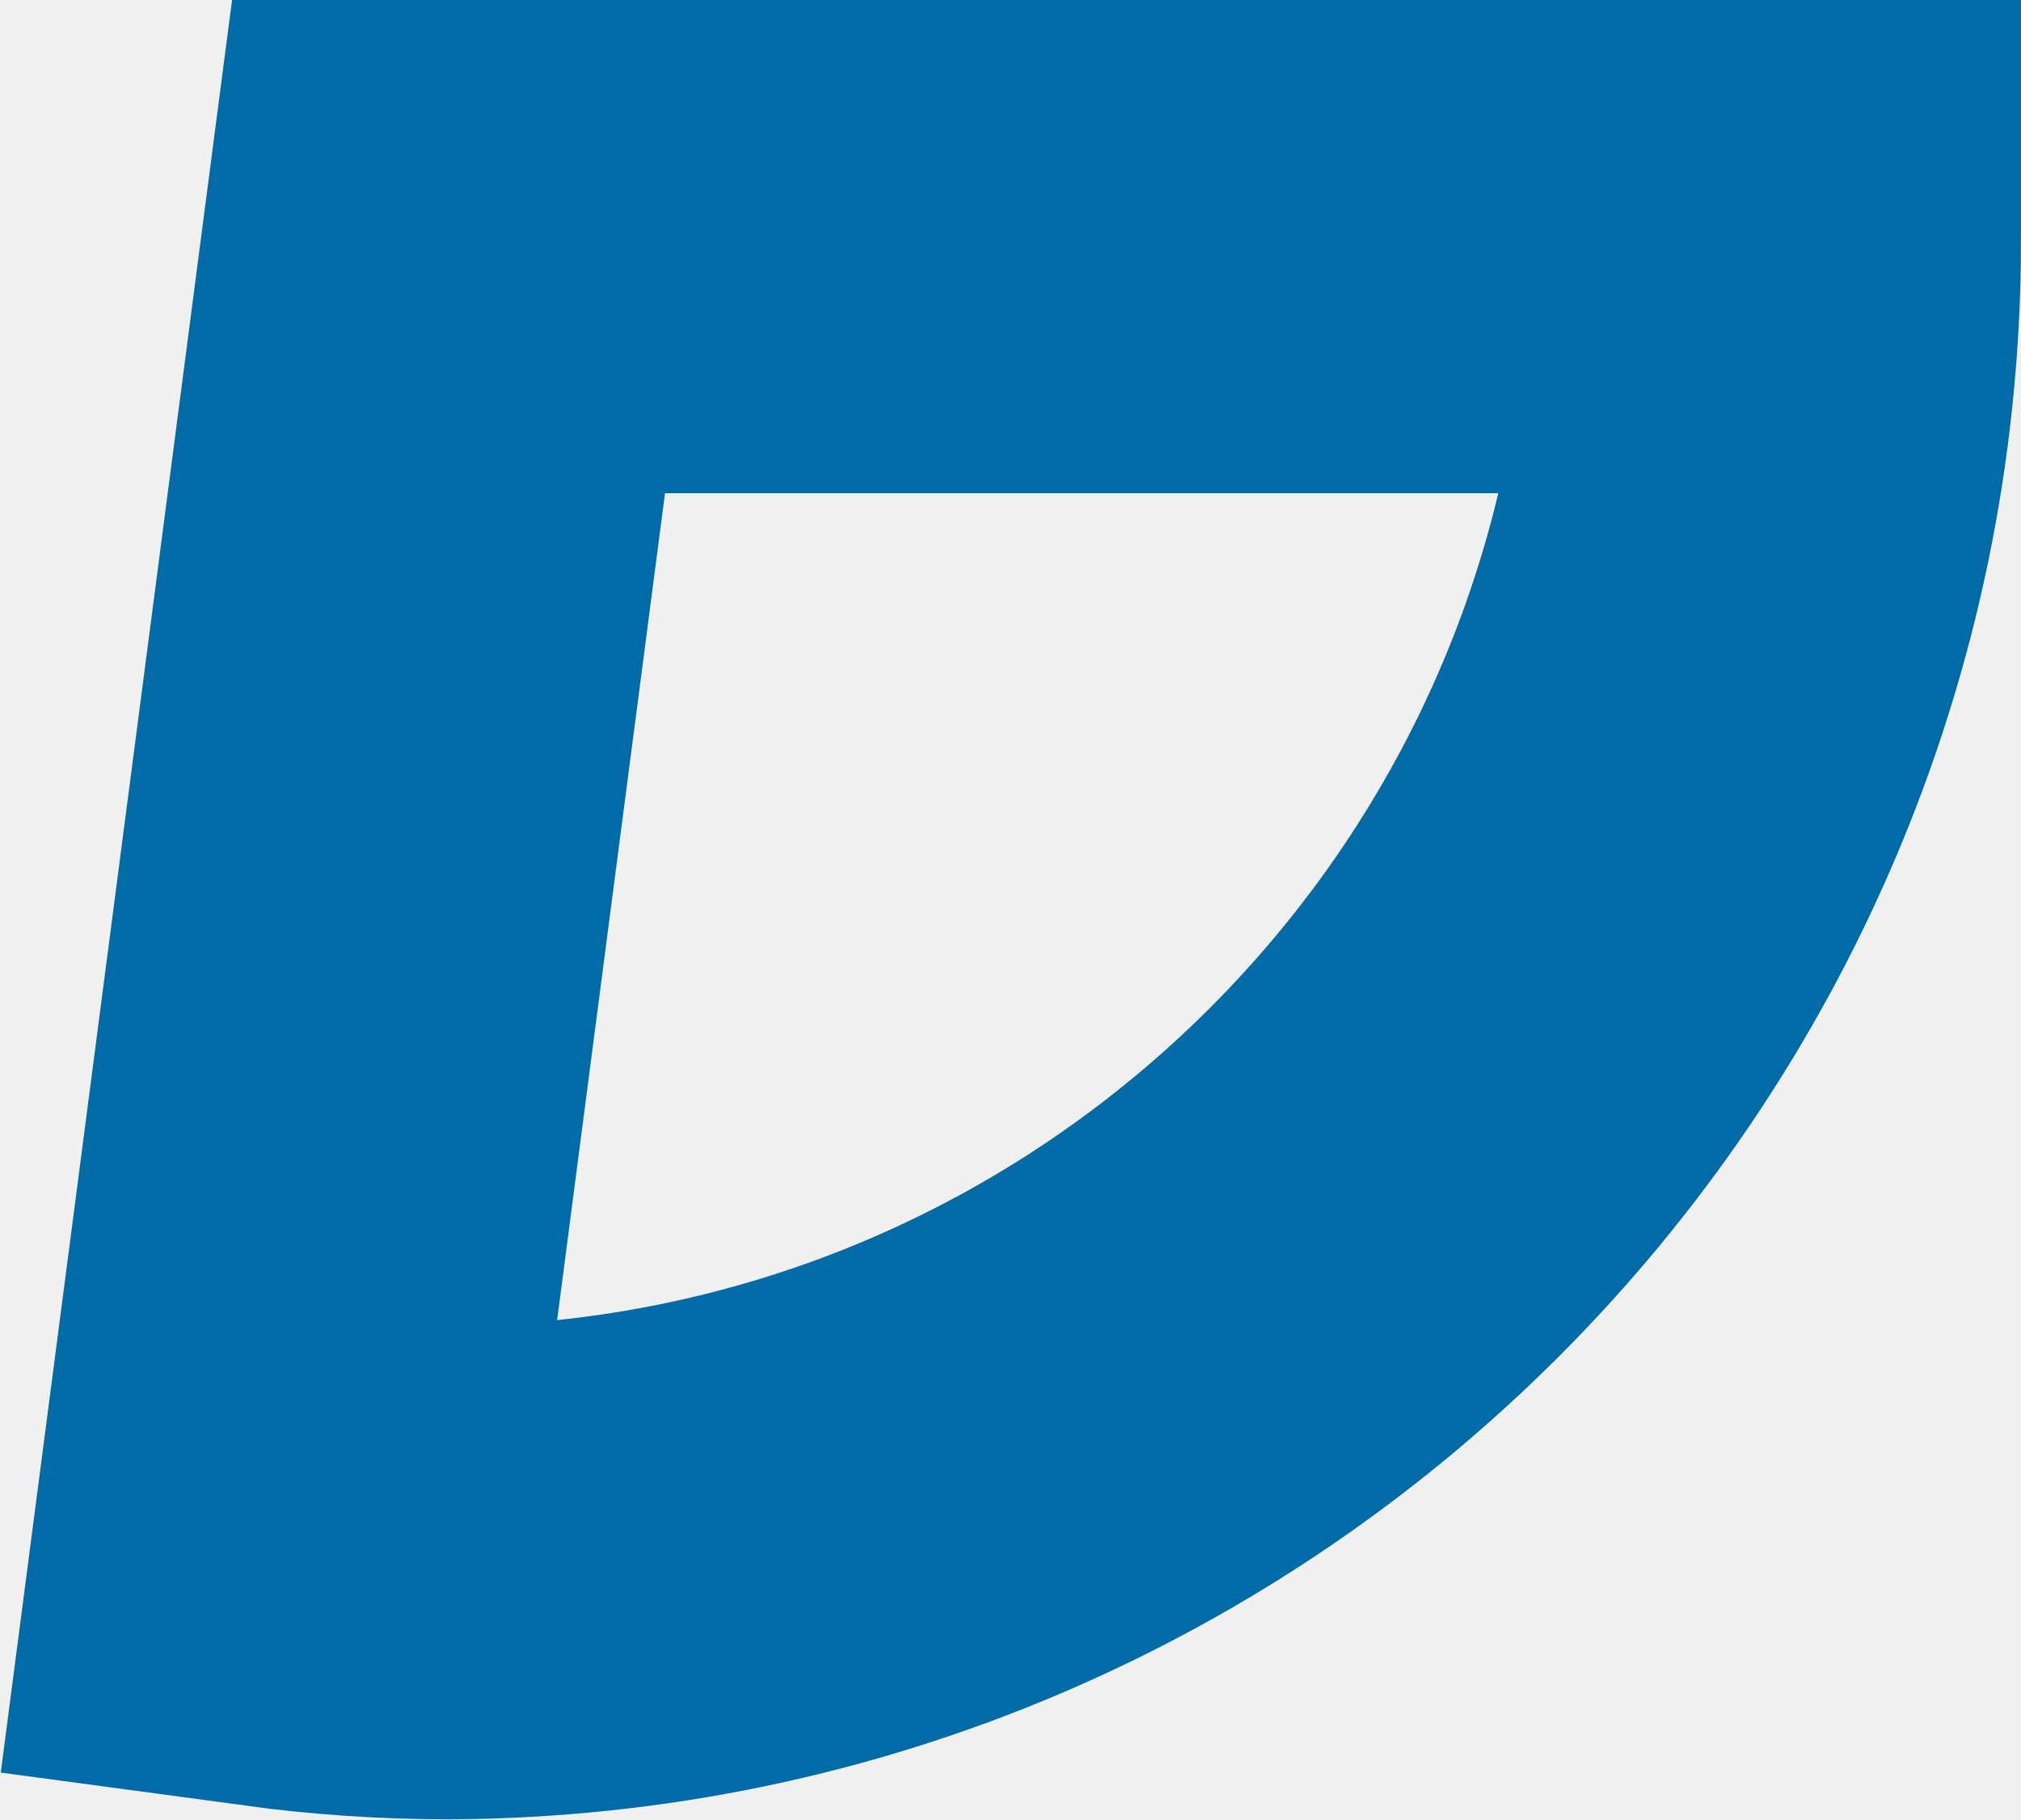
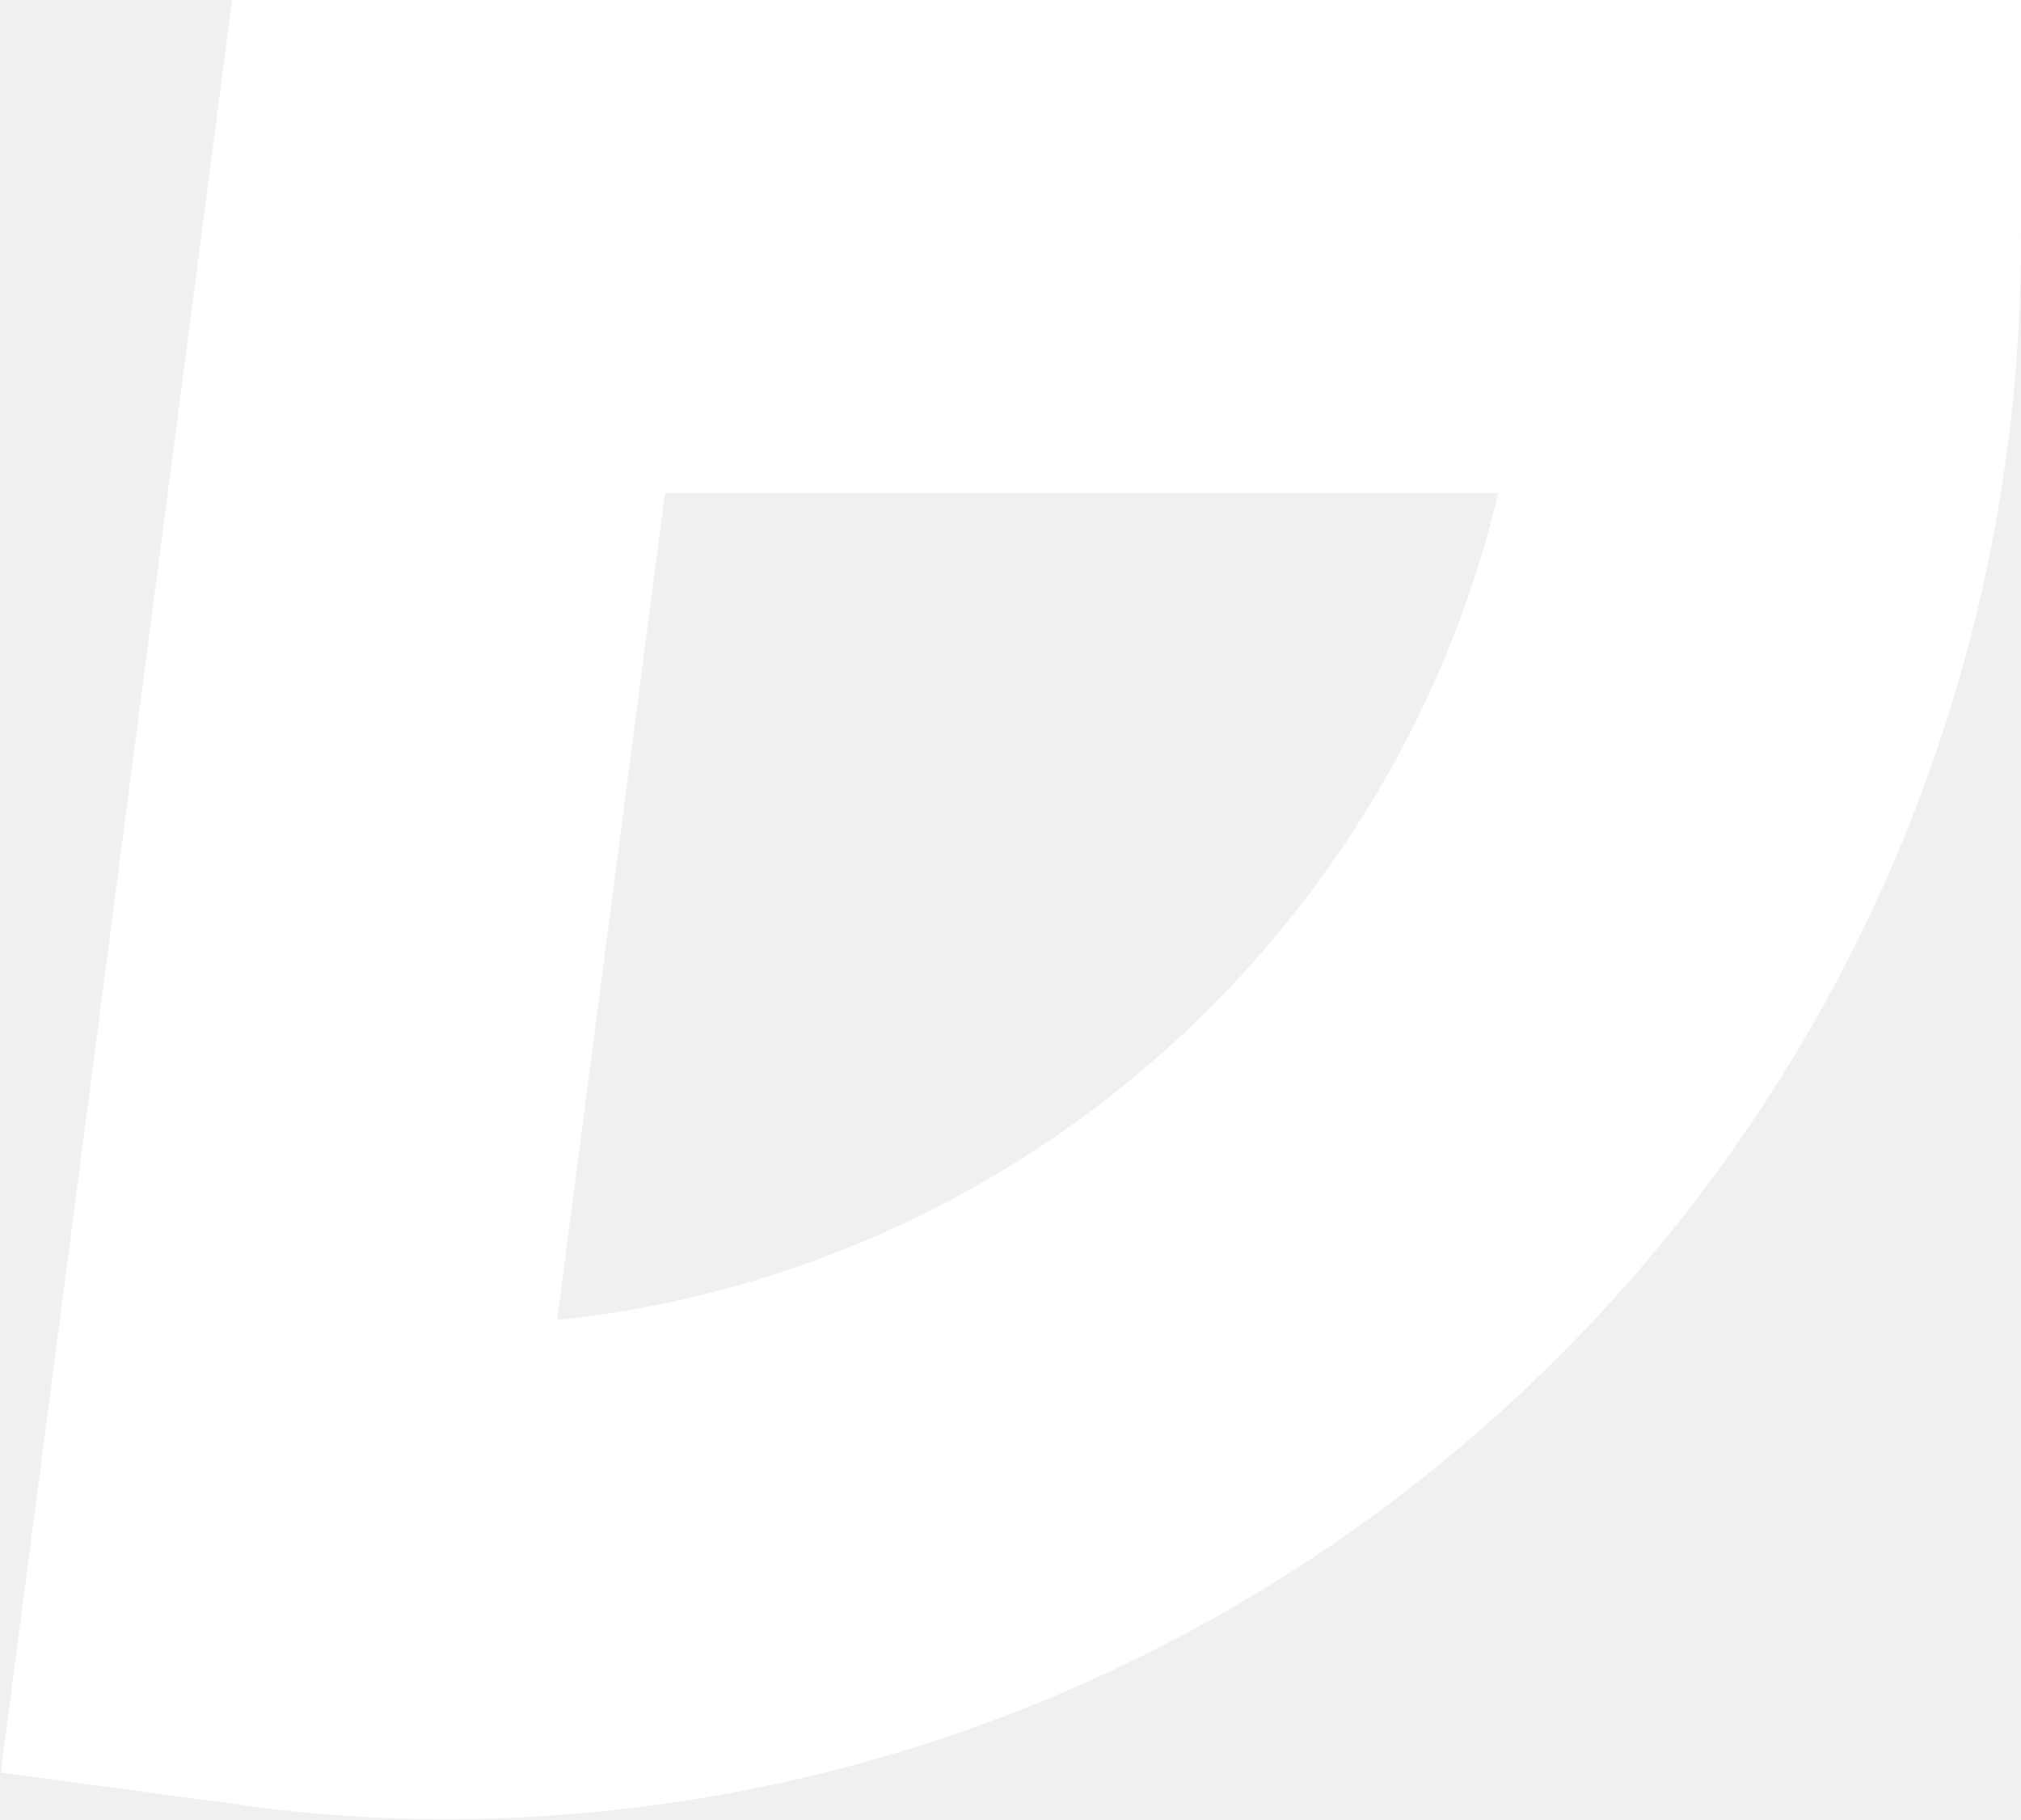
<svg xmlns="http://www.w3.org/2000/svg" viewBox="0 0 47.13 42.42">
  <defs>
-     <style>.cls-1{fill:none;stroke:#006ba6;stroke-miterlimit:10;stroke-width:11.5px;}</style>
+     <style>.cls-1{fill:none;stroke:#fff;stroke-miterlimit:10;stroke-width:11.5px;}</style>
  </defs>
  <g id="Camada_2" data-name="Camada 2">
    <g id="Camada_1-2" data-name="Camada 1">
      <path class="cls-1" d="M10.46,5.75H41.38A31.07,31.07,0,0,1,10.46,36.67a29.9,29.9,0,0,1-4-.27Z" />
    </g>
  </g>
</svg>
